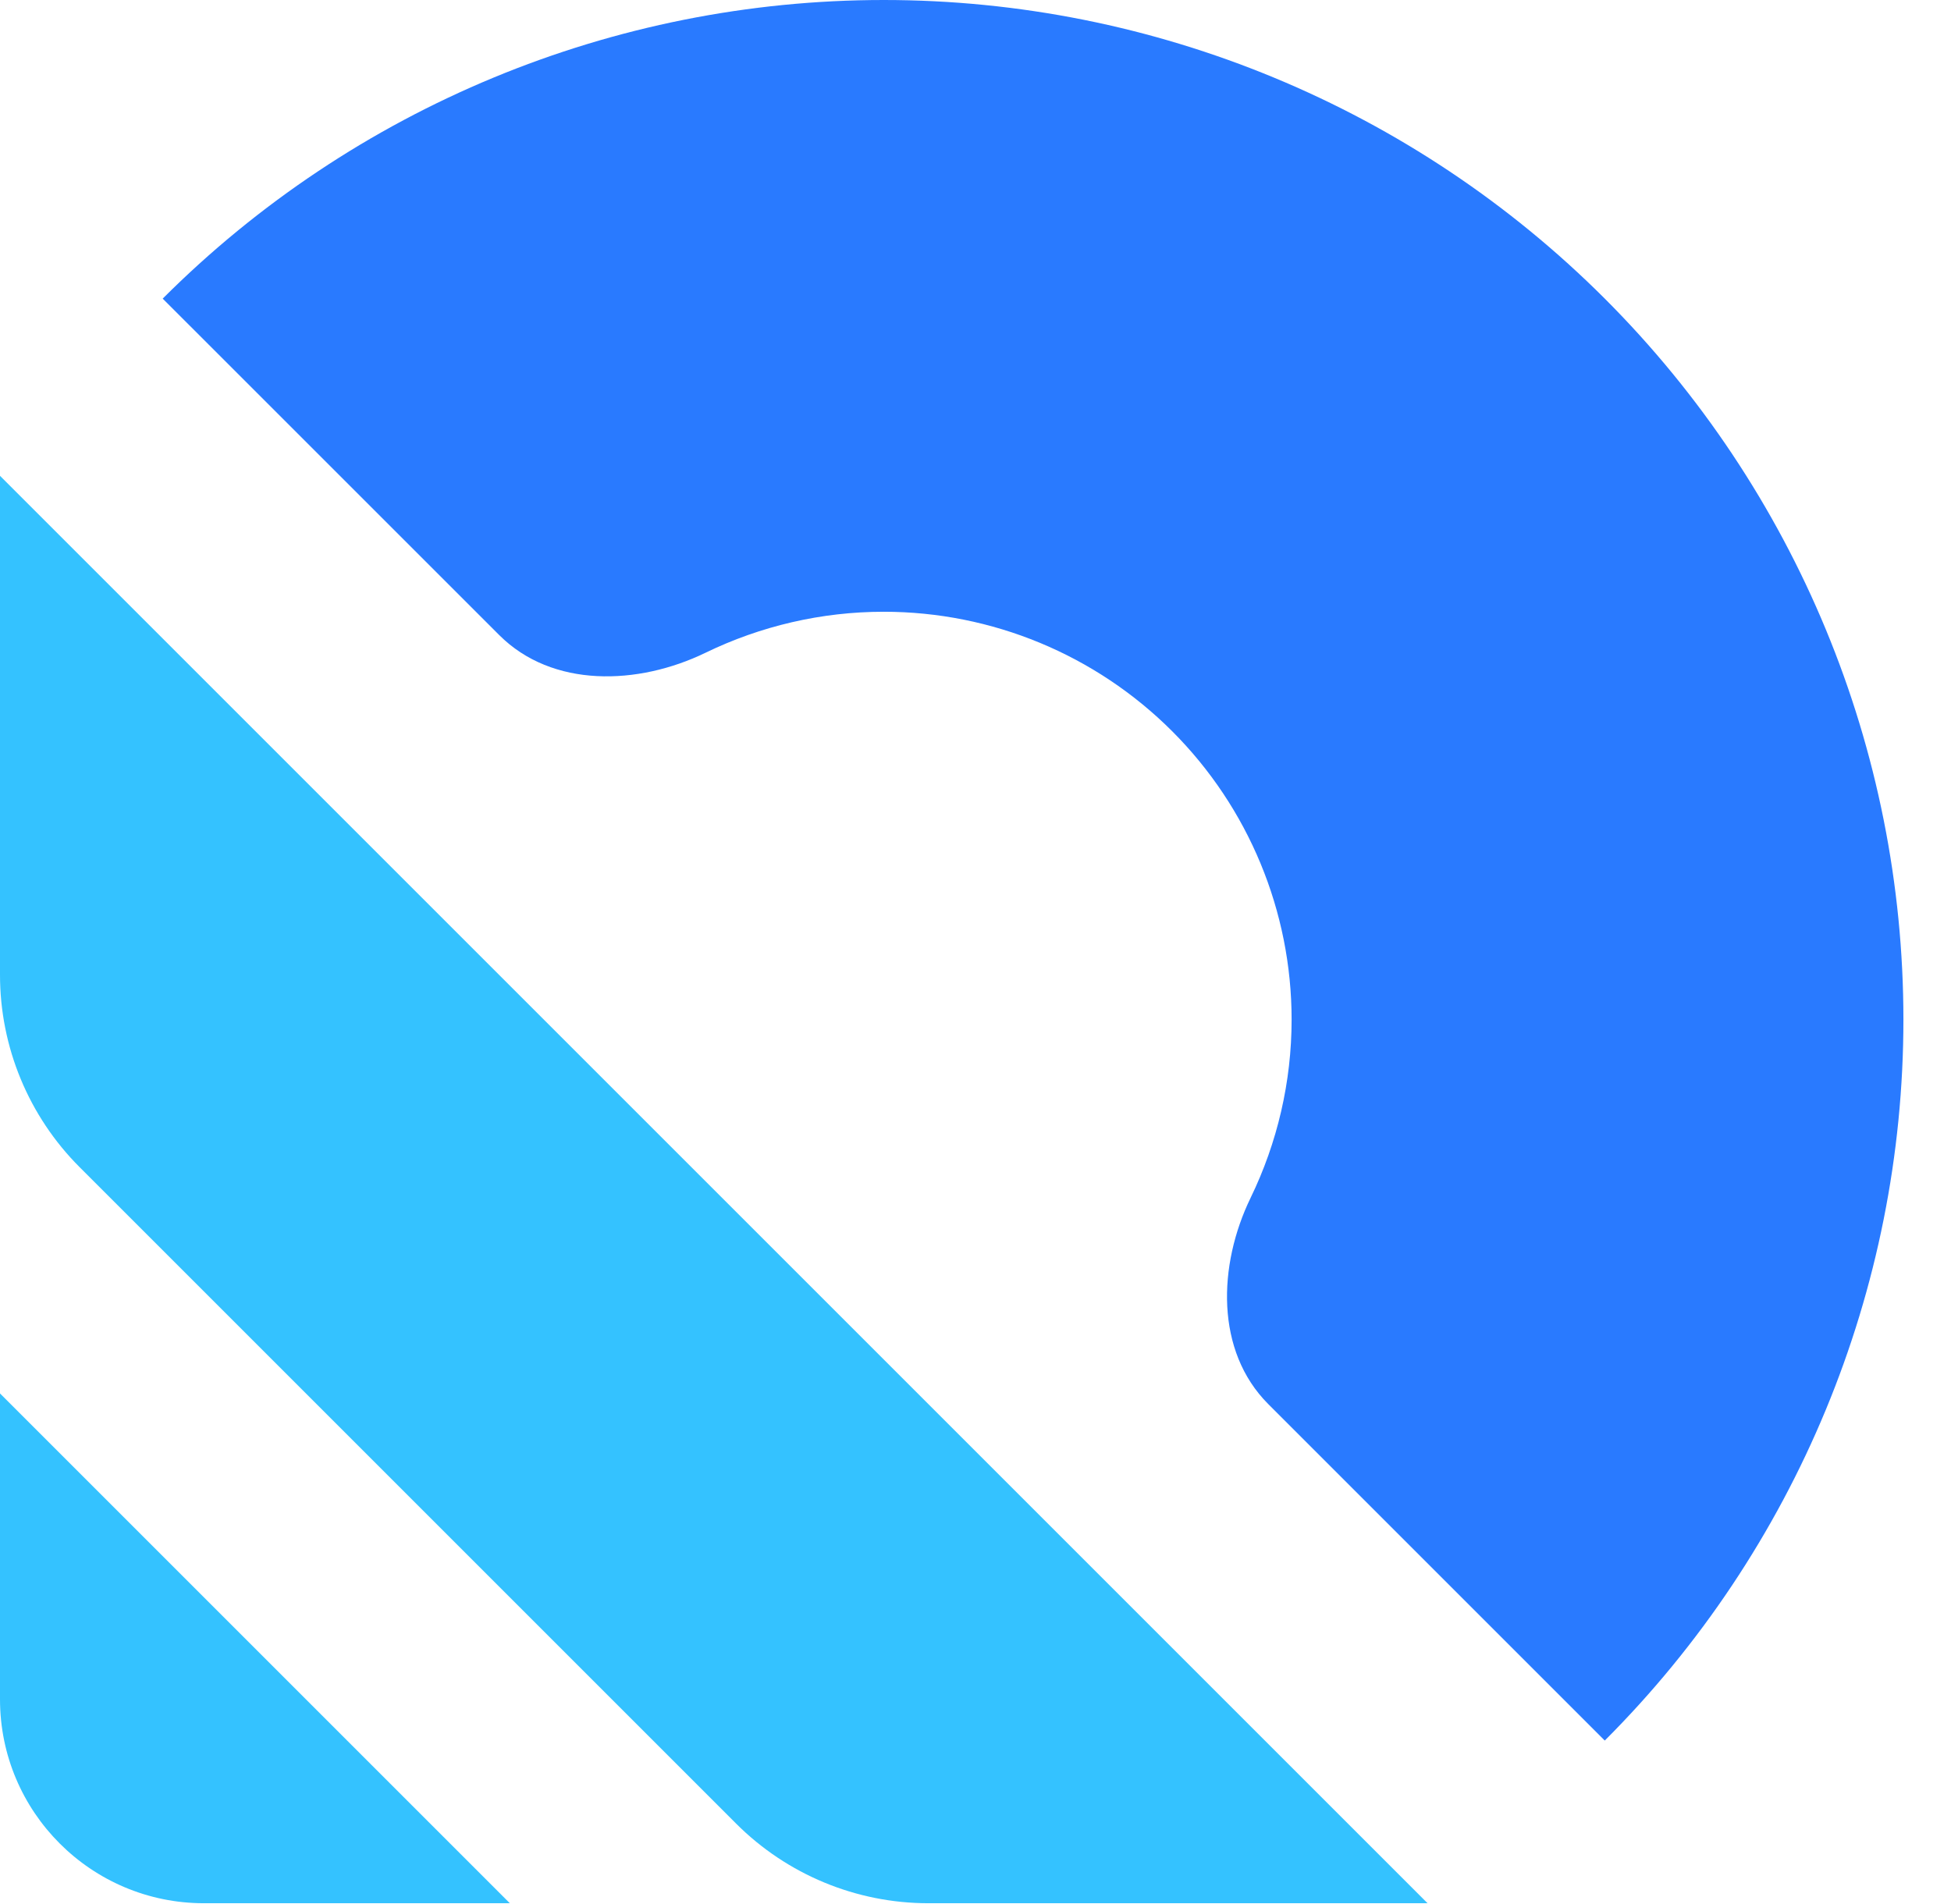
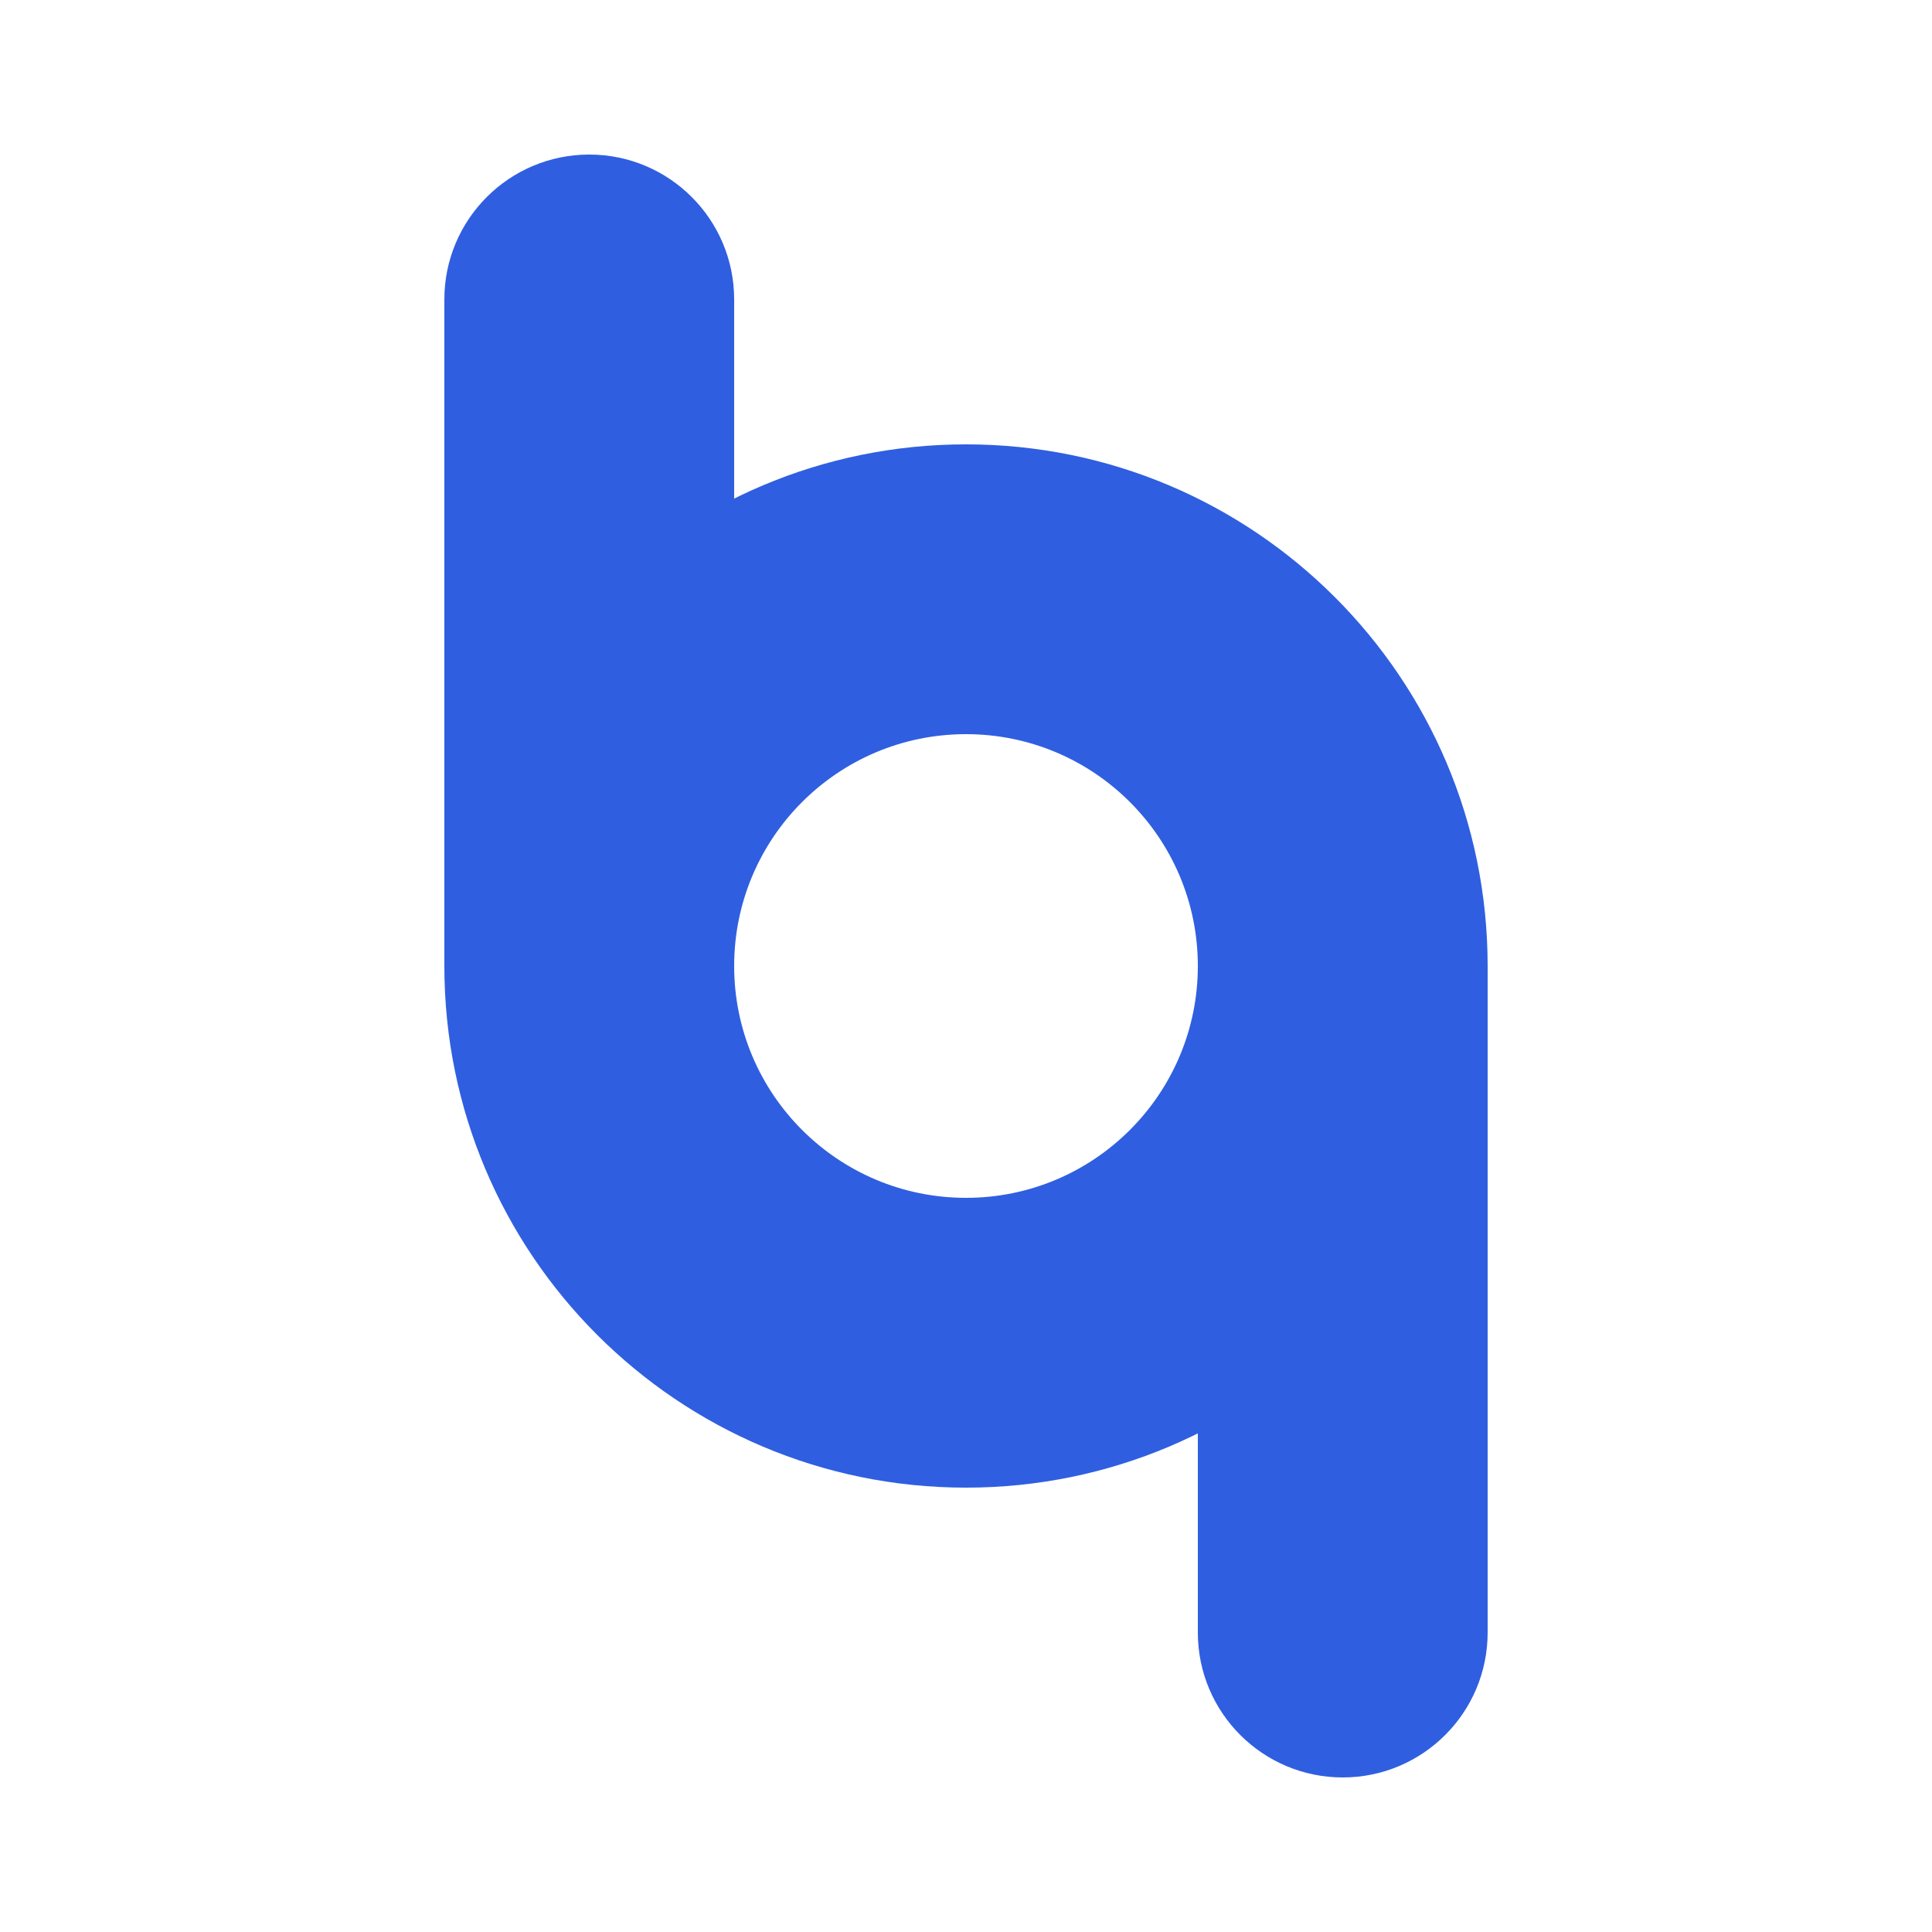
- <svg xmlns="http://www.w3.org/2000/svg" data-logo="logo" viewBox="0 0 41 40">
-   <g id="logogram" transform="     translate(0, 0)     rotate(0 20 20)        ">
-     <path d="M33.724 36.581C37.743 32.562 40 27.112 40 21.429C40 15.745 37.743 10.295 33.724 6.276C29.705 2.258 24.255 1.02188e-06 18.572 0C12.889 -1.02188e-06 7.438 2.258 3.419 6.276L10.491 13.347C11.606 14.463 13.408 14.407 14.828 13.718C15.984 13.157 17.262 12.857 18.572 12.857C20.845 12.857 23.025 13.76 24.633 15.368C26.24 16.975 27.143 19.155 27.143 21.429C27.143 22.738 26.843 24.017 26.282 25.173C25.593 26.592 25.537 28.394 26.653 29.51L33.724 36.581Z" fill="#297AFF" />
-     <path d="M30 40H19.51C17.994 40 16.541 39.398 15.469 38.326L1.674 24.531C0.602 23.459 0 22.006 0 20.49V10L30 40Z" fill="#34C2FF" />
-     <path d="M10.714 40H4.286C1.919 40 0 38.081 0 35.714V29.286L10.714 40Z" fill="#34C2FF" />
+ <svg xmlns="http://www.w3.org/2000/svg" viewBox="0 0 100 100" role="img" aria-label="Blue-IQ">
+   <g fill="#2F5FE0">
+     <path fill-rule="evenodd" d="M50 23a27 27 0 1 1 0 54a27 27 0 1 1 0-54ZM50 38a12 12 0 1 0 0 24a12 12 0 1 0 0-24Z" />
+     <path d="M23 50V15.5a7.5 7.5 0 0 1 15 0V50Z" />
+     <path d="M77 50V84.5a7.5 7.5 0 0 1-15 0V50Z" />
  </g>
-   <g id="logotype" transform="" />
</svg>
